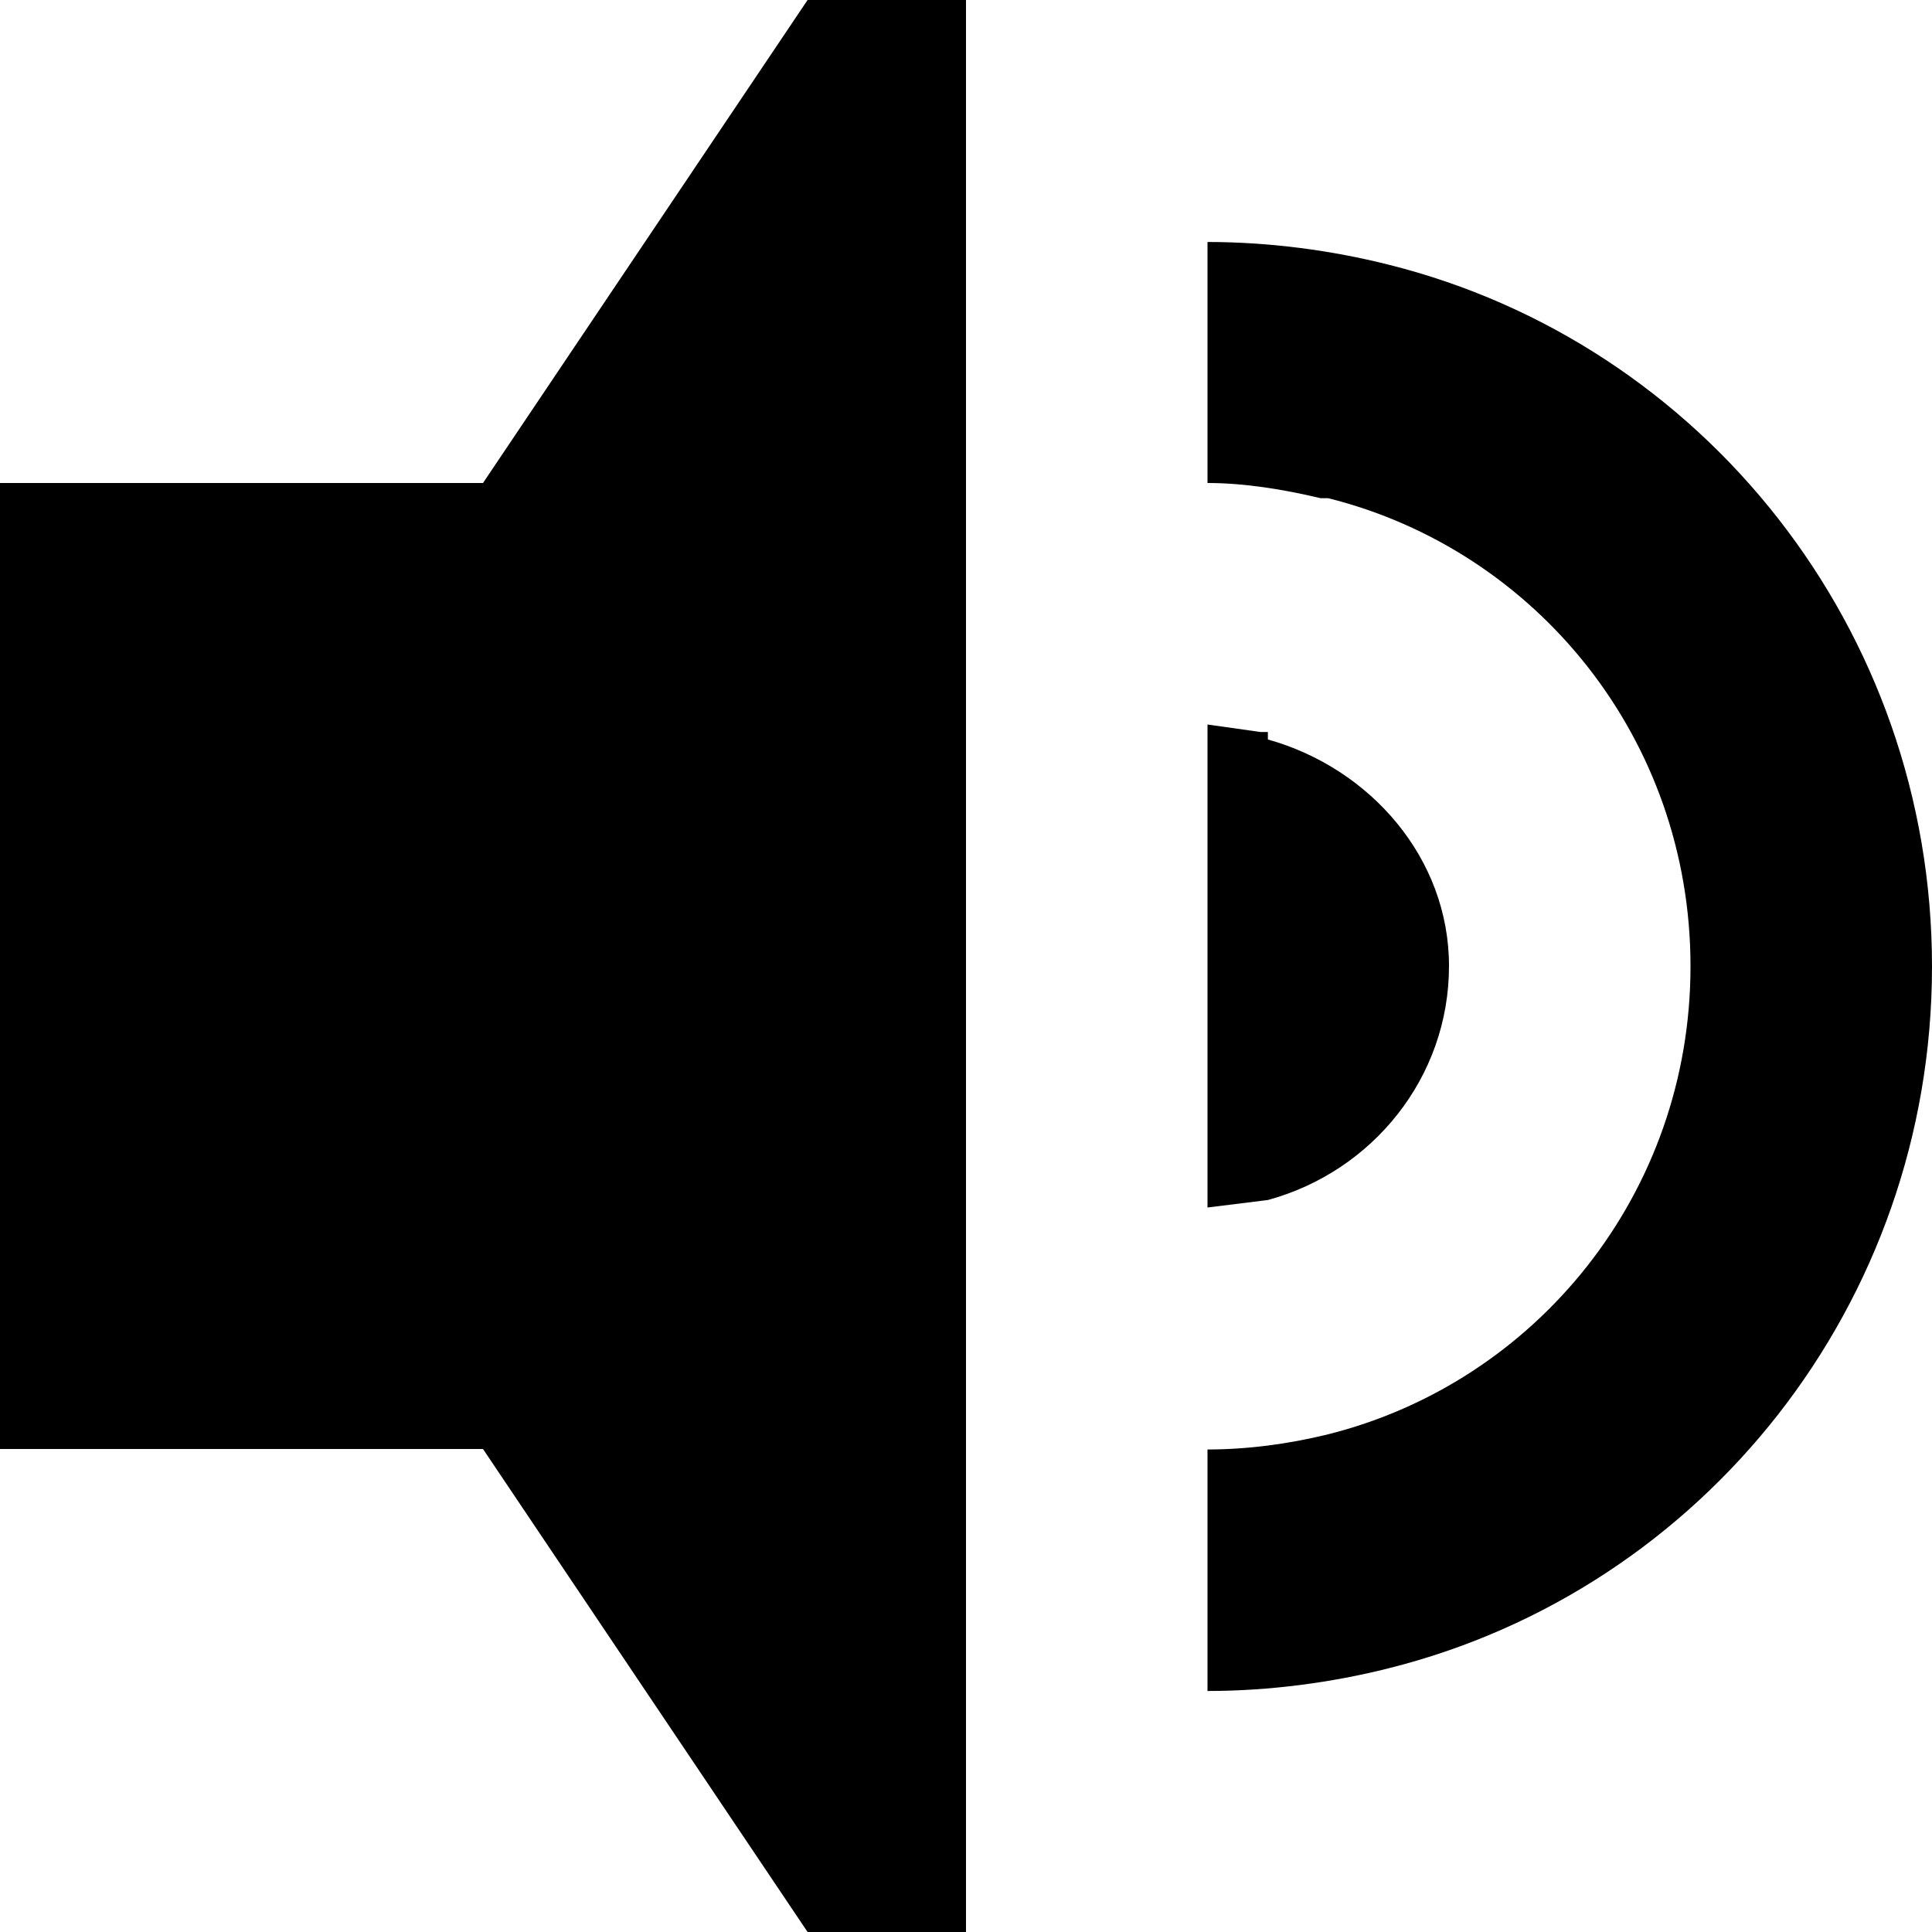
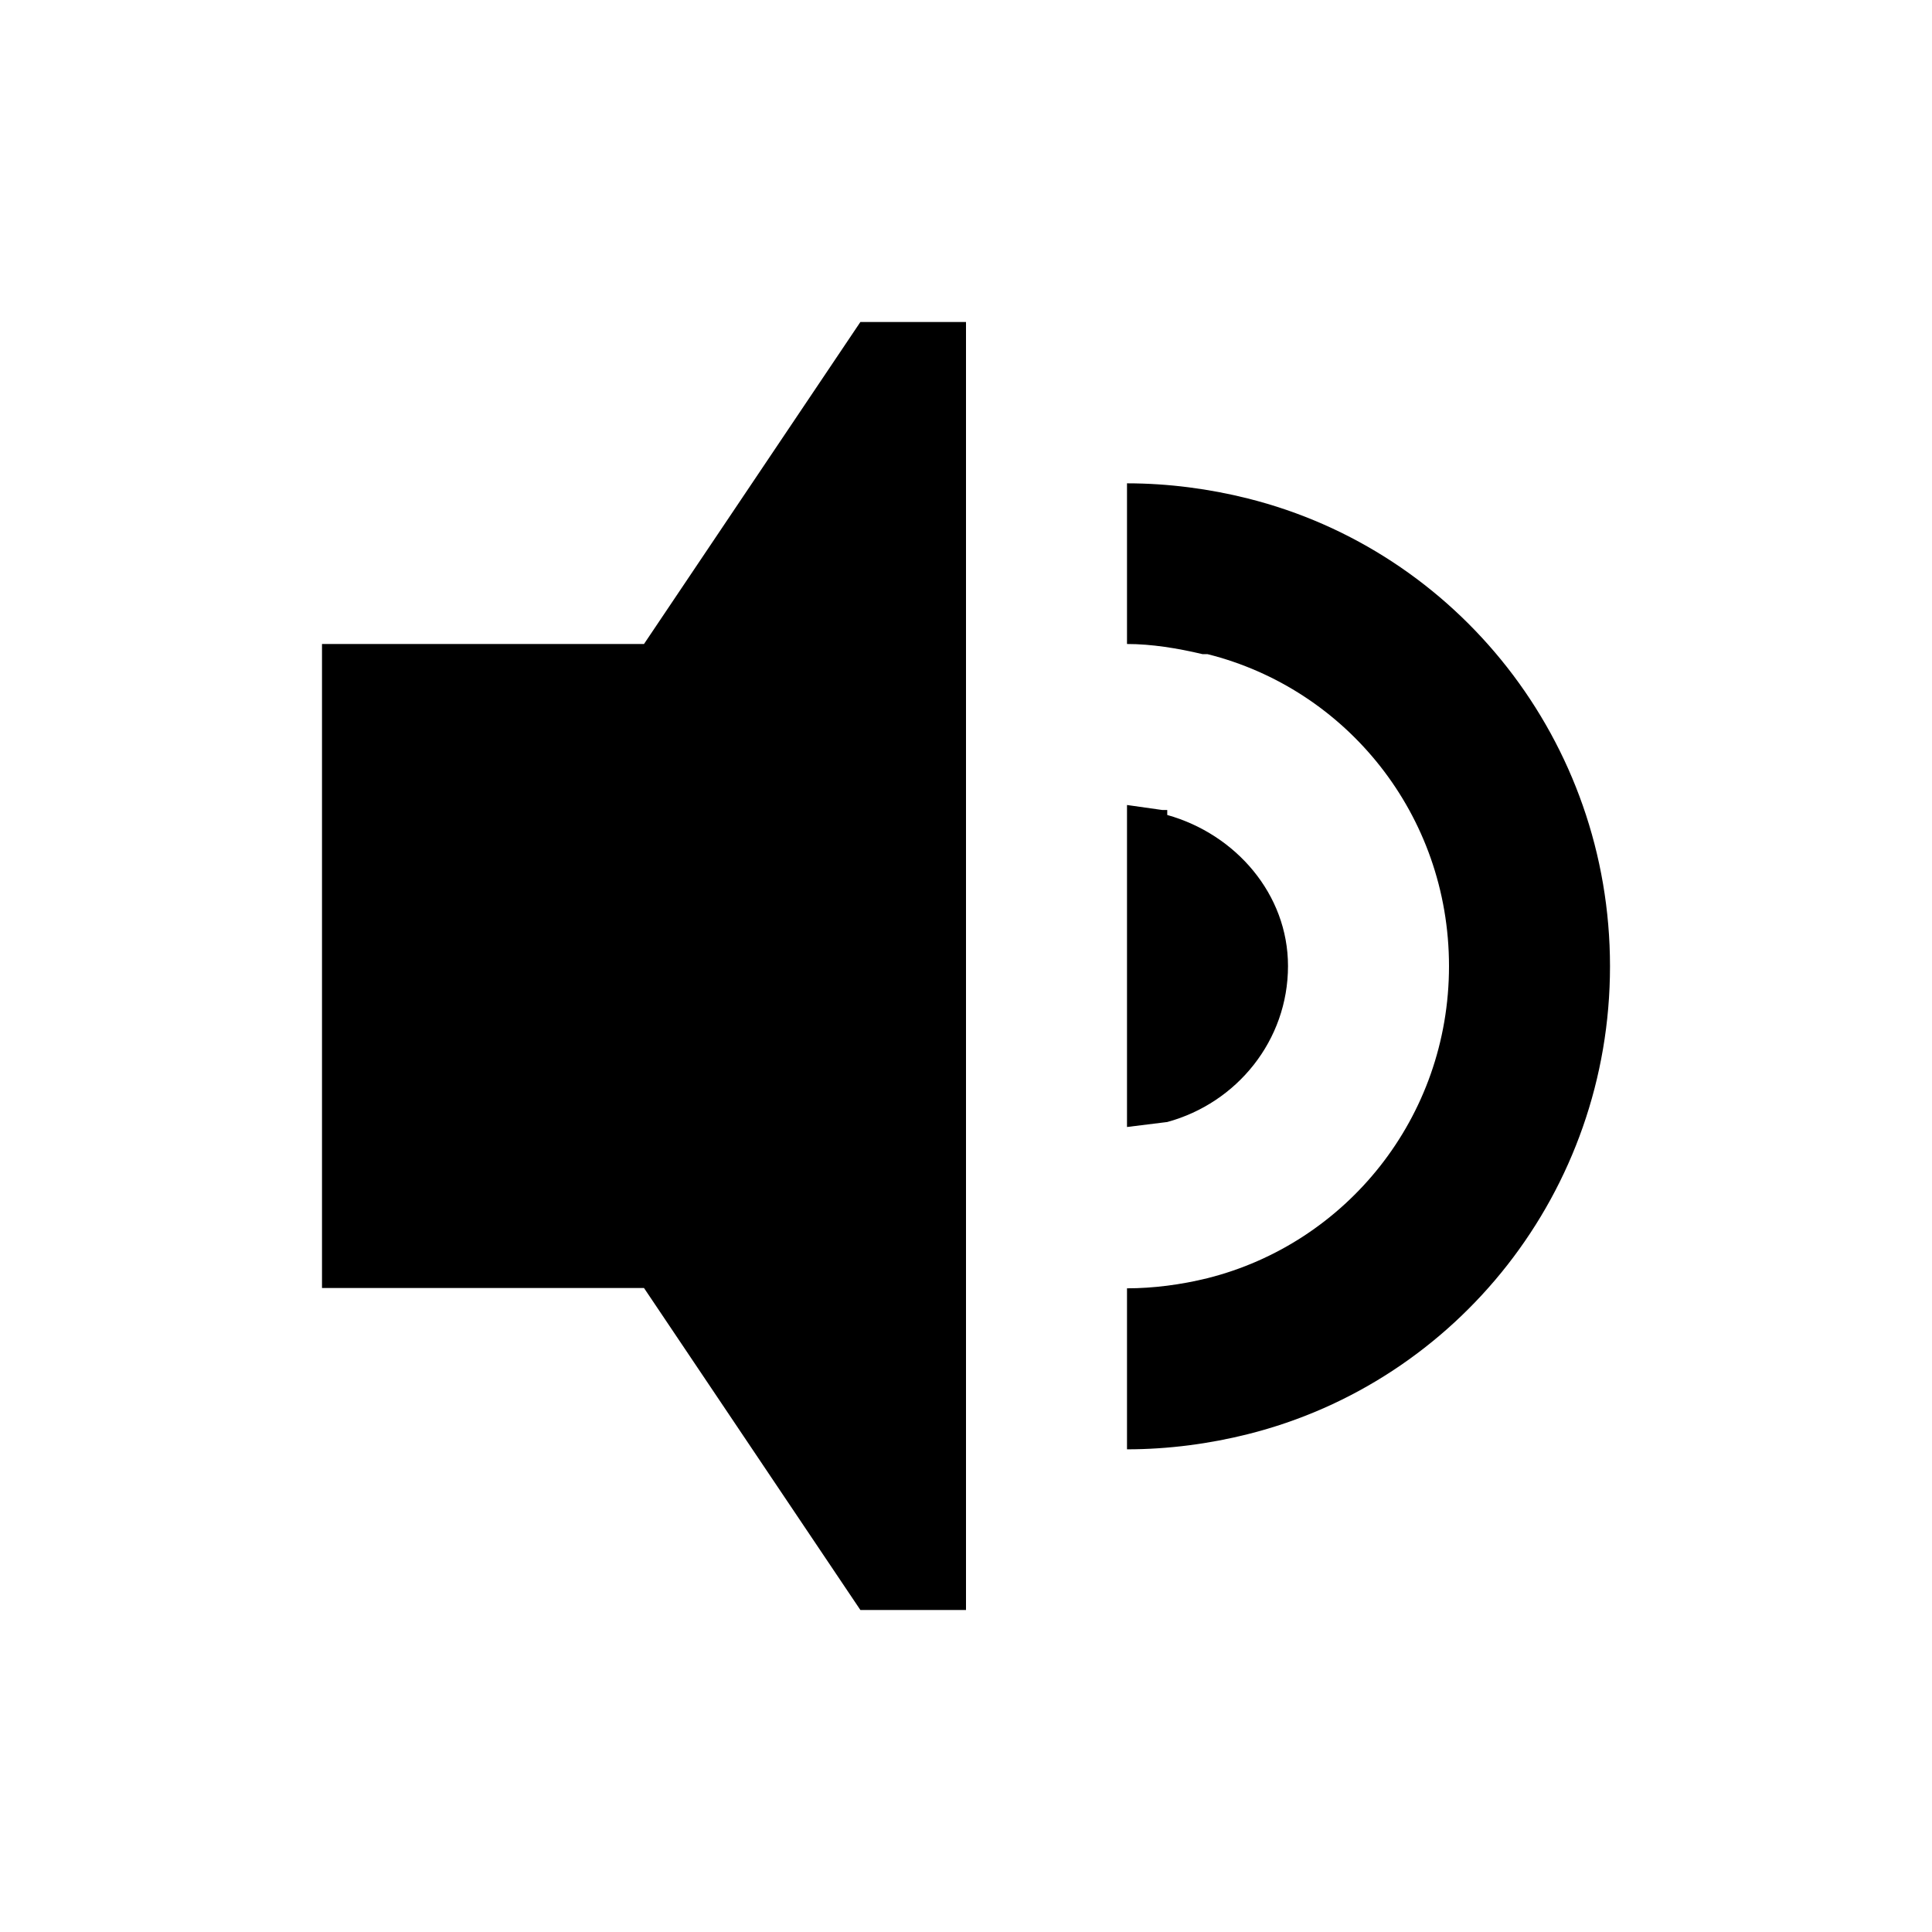
- <svg xmlns="http://www.w3.org/2000/svg" version="1.1" width="8" height="8" data-icon="volume-high" viewBox="0 0 8 8">
+ <svg xmlns="http://www.w3.org/2000/svg" width="8" height="8" viewBox="-2 -2 12 12">
  <path d="M3.344 0l-1.344 2h-2v4h2l1.344 2h.656v-8h-.656zm1.656 1v1c.152 0 .313.026.469.063h.031c.86.215 1.5.995 1.5 1.938 0 .942-.64 1.722-1.5 1.938-.166.041-.338.063-.5.063v1c.258 0 .516-.035.75-.094 1.3-.325 2.25-1.508 2.25-2.906 0-1.398-.95-2.581-2.25-2.906-.234-.059-.492-.094-.75-.094zm0 2v2l.25-.031c.433-.118.75-.507.75-.969 0-.446-.325-.819-.75-.938v-.031h-.031l-.219-.031z" />
</svg>
